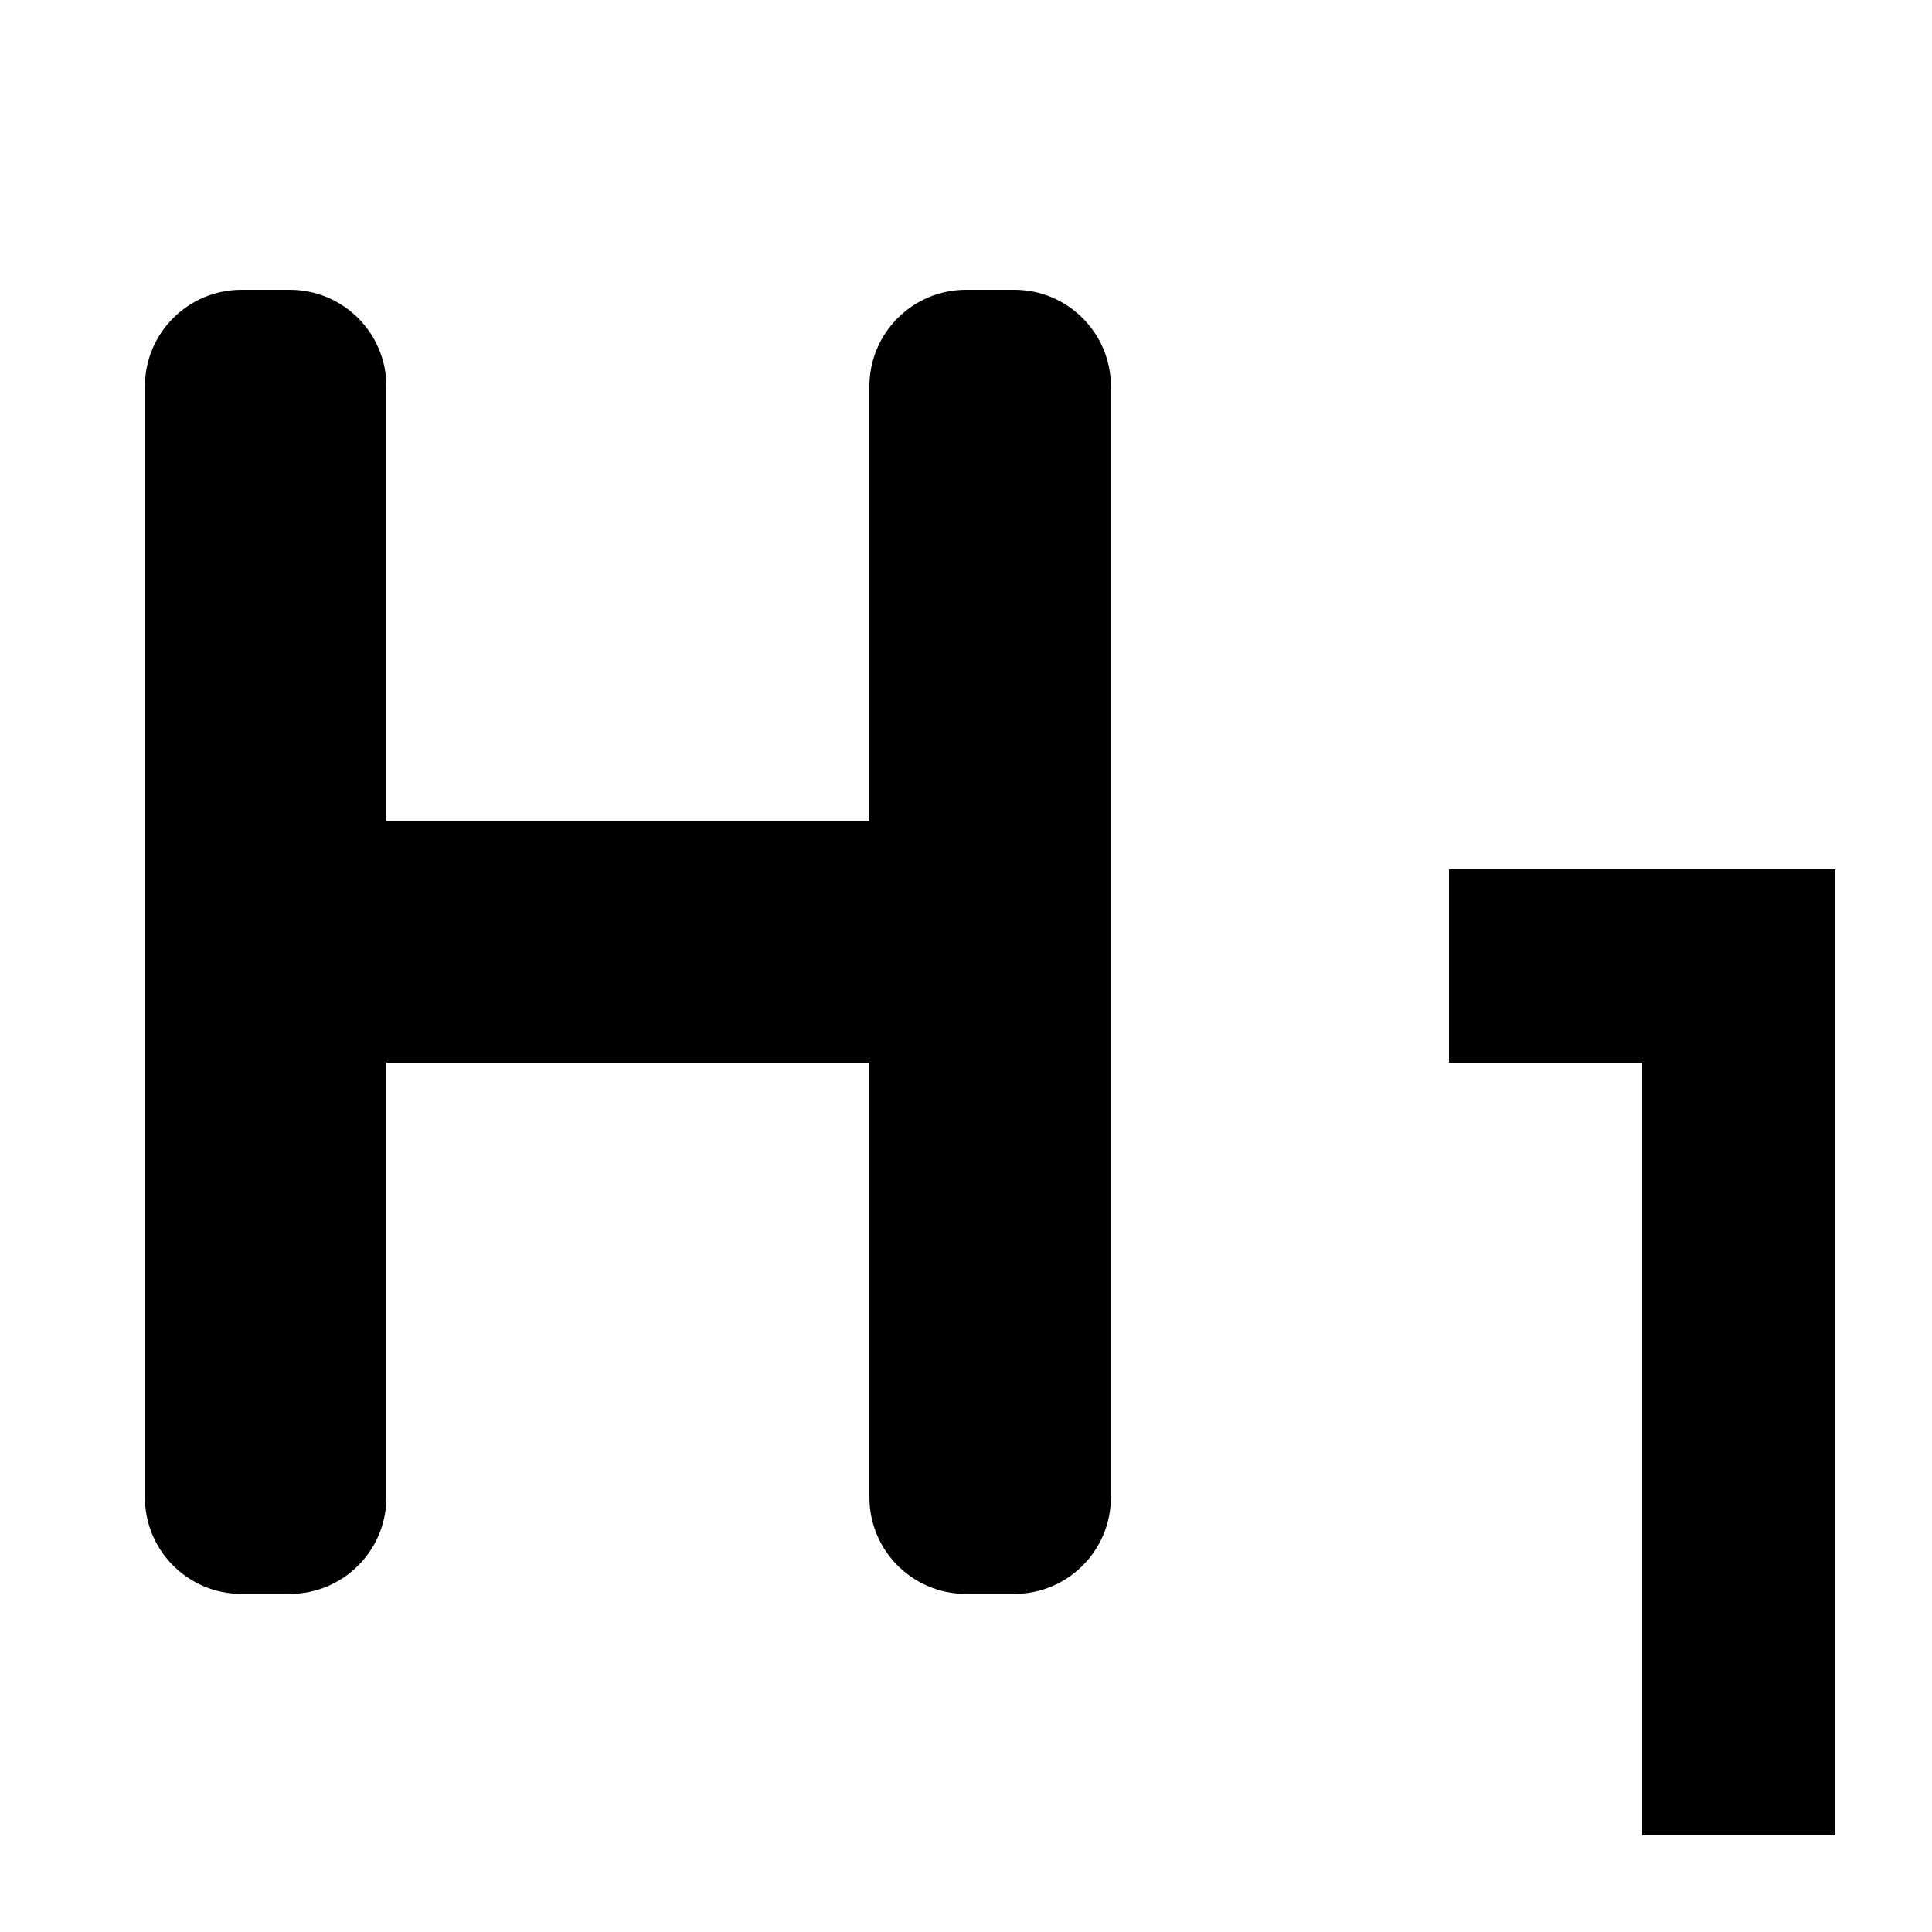
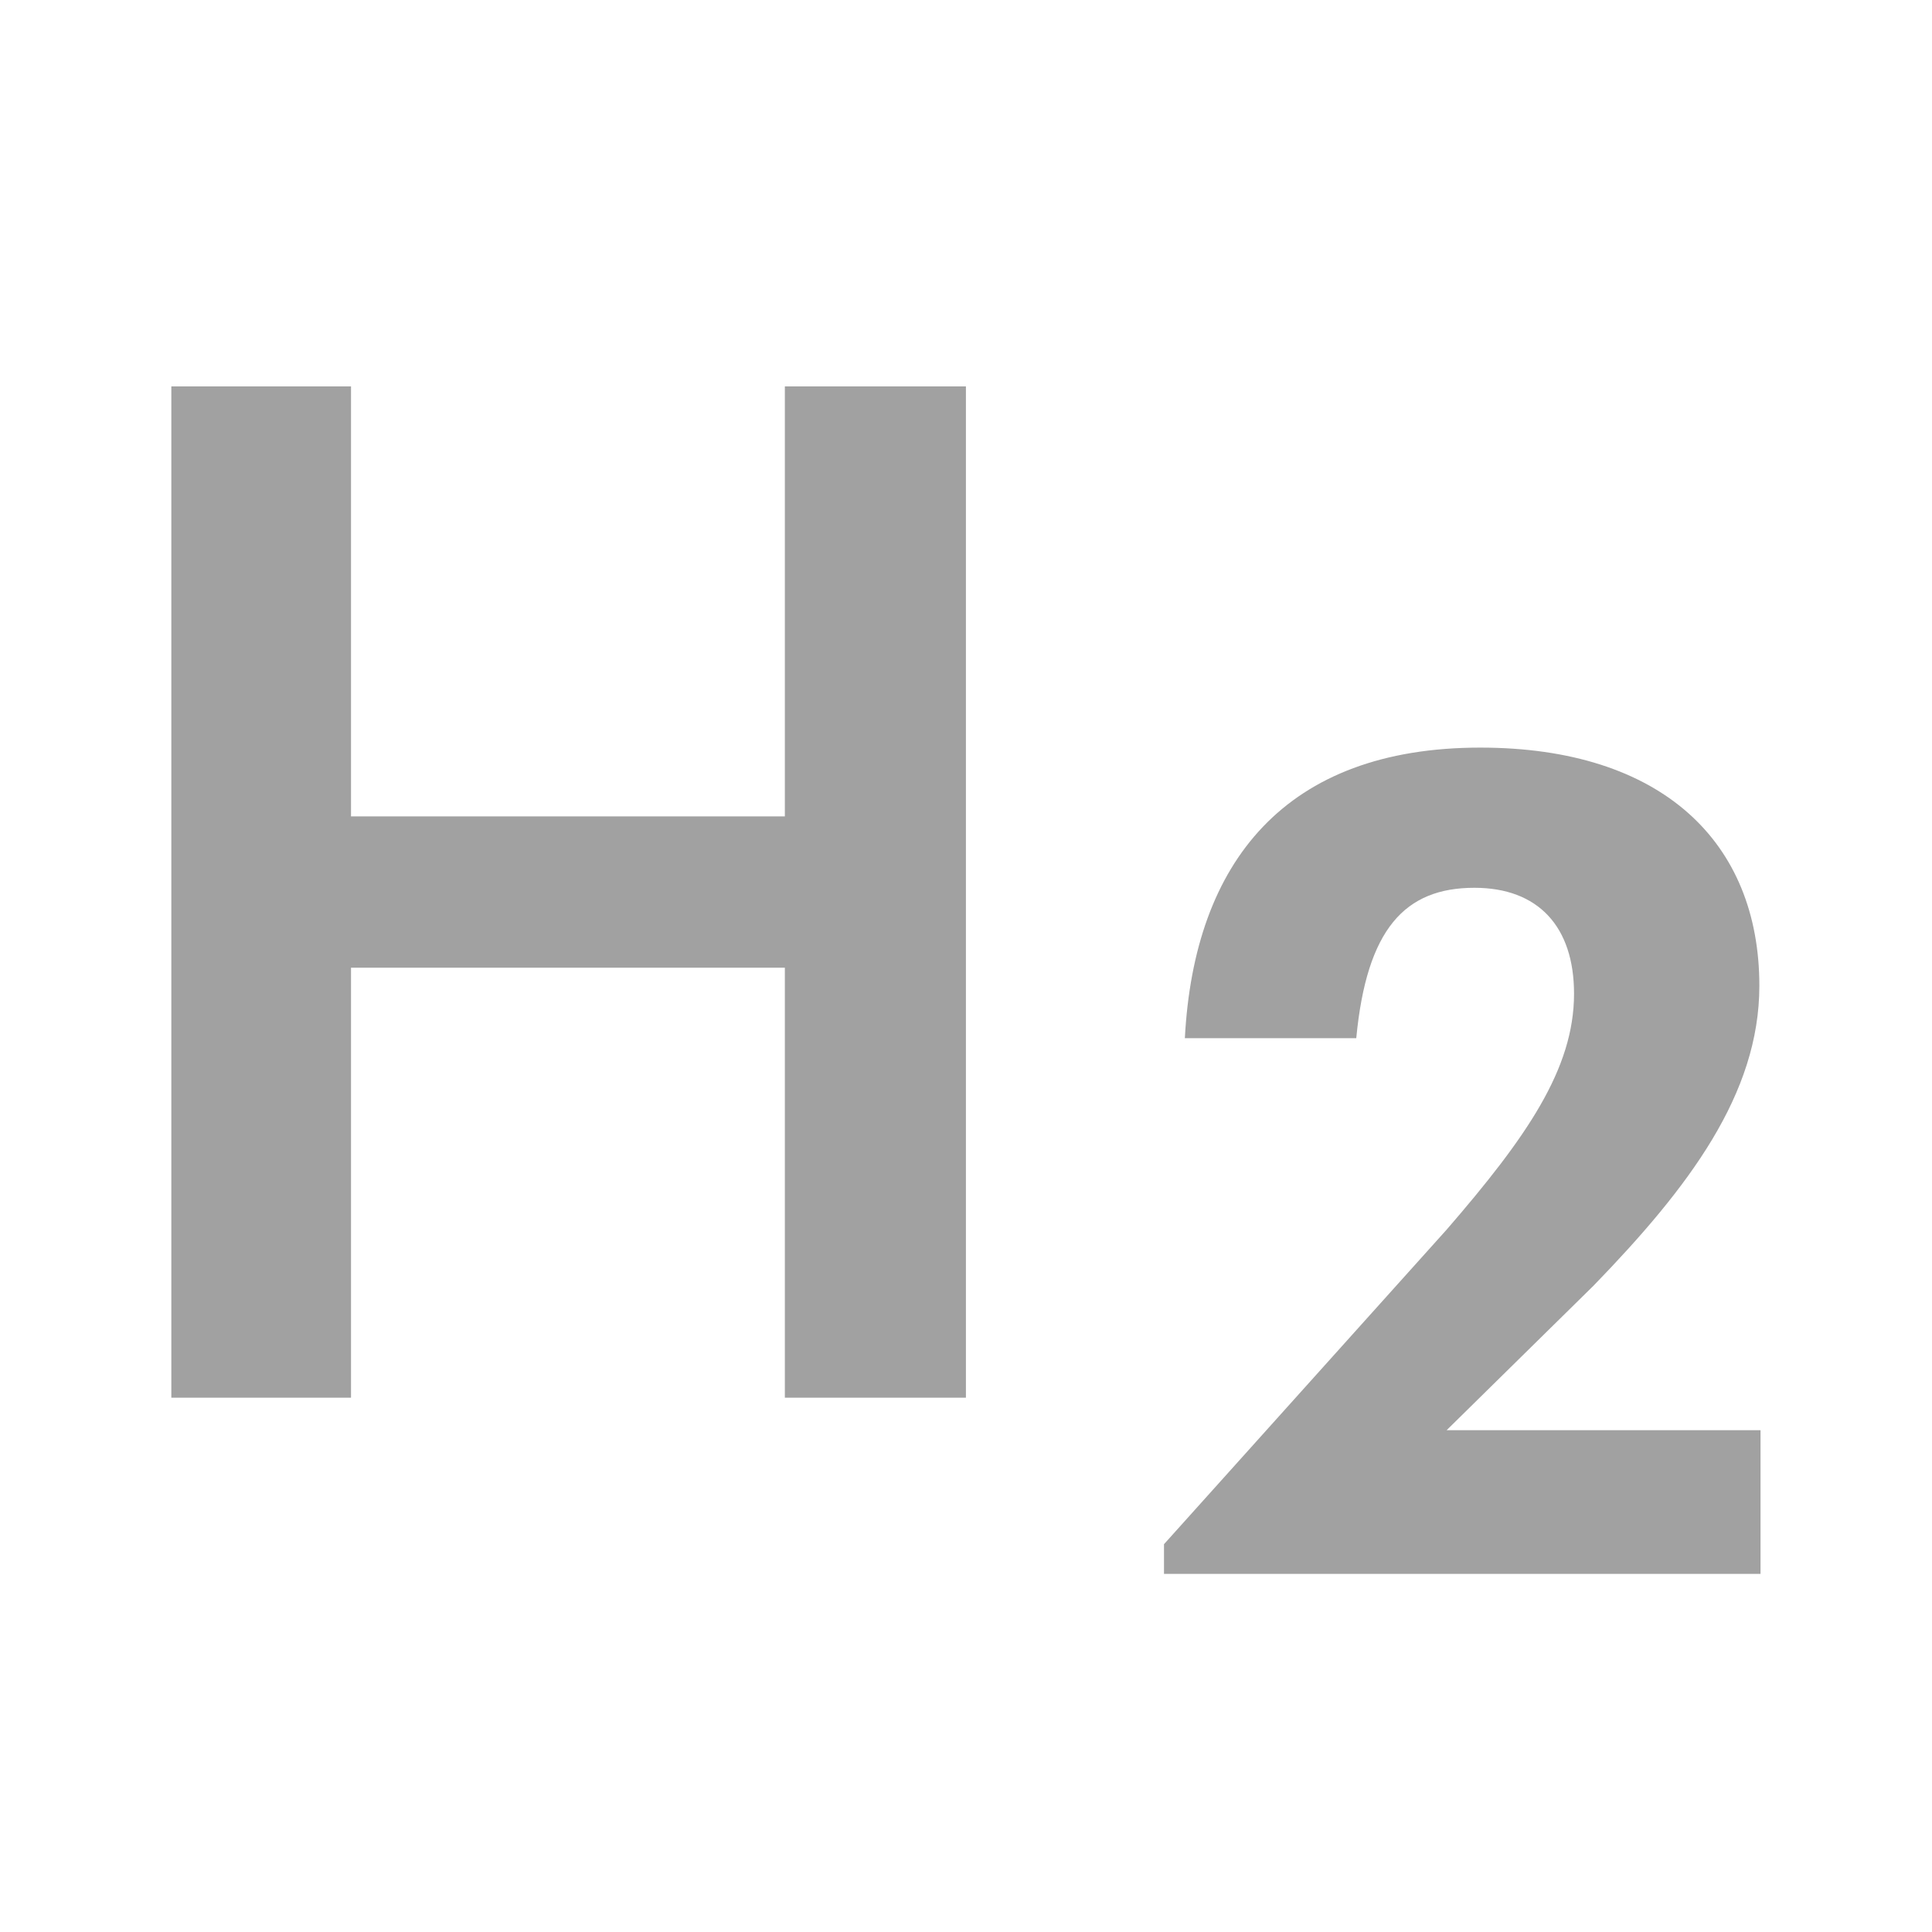
- <svg xmlns="http://www.w3.org/2000/svg" viewBox="0 0 20 20">
-   <path d="M19 9v10h-2v-8h-2V9h4zM4 8.5h5V4a1 1 0 0 1 1-1h.5a1 1 0 0 1 1 1v11.5a1 1 0 0 1-1 1H10a1 1 0 0 1-1-1V11H4v4.5a1 1 0 0 1-1 1h-.5a1 1 0 0 1-1-1V4a1 1 0 0 1 1-1H3a1 1 0 0 1 1 1v4.5z" />
+ <svg xmlns="http://www.w3.org/2000/svg" width="25" height="25" viewBox="0 0 25 25" fill="none">
+   <path d="M15.062 20.366H22.781V18.507H18.719L20.623 16.634C21.852 15.366 22.766 14.157 22.766 12.756C22.766 10.898 21.507 9.674 19.154 9.674C16.636 9.674 15.452 11.149 15.332 13.434H17.55C17.685 12.019 18.18 11.488 19.079 11.488C19.903 11.488 20.368 11.989 20.368 12.859C20.368 13.832 19.753 14.717 18.719 15.912L15.062 19.982V20.366Z" fill="#A1A1A1" />
+   <path d="M2.217 18.086H4.542V12.522H10.156V18.086H12.499V5H10.156V10.564H4.542V5H2.217V18.086Z" fill="#A1A1A1" />
</svg>
